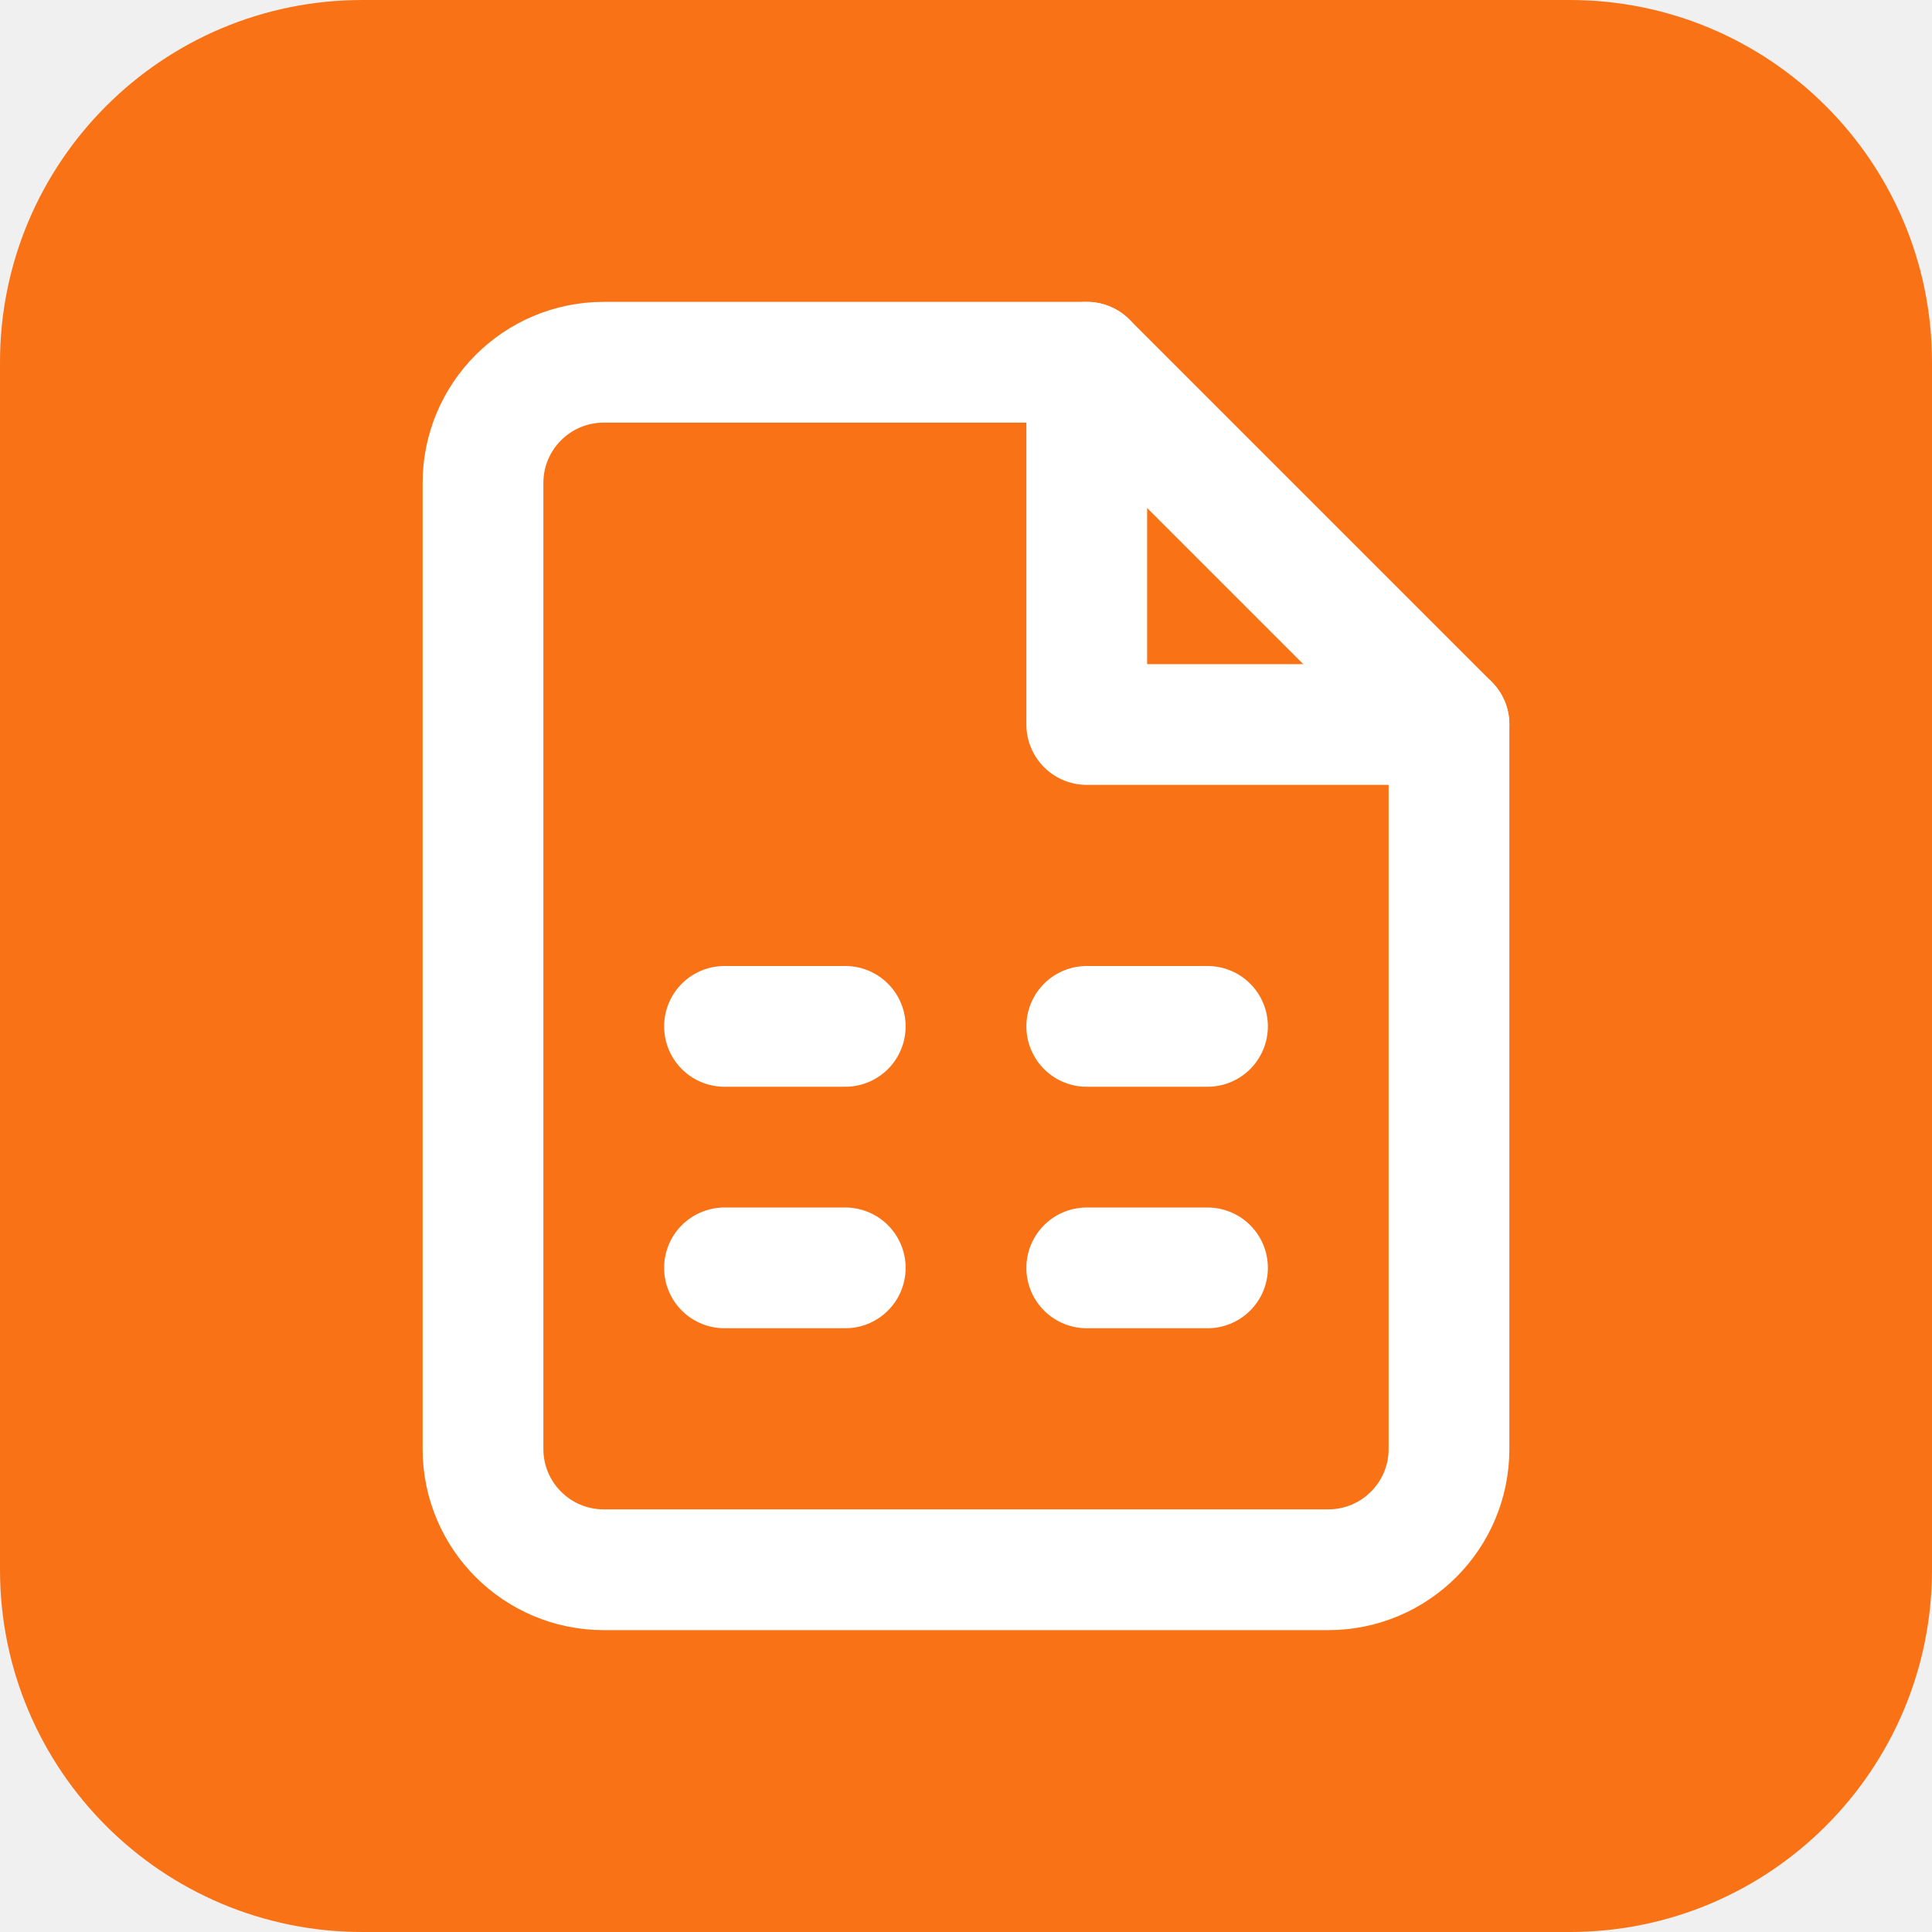
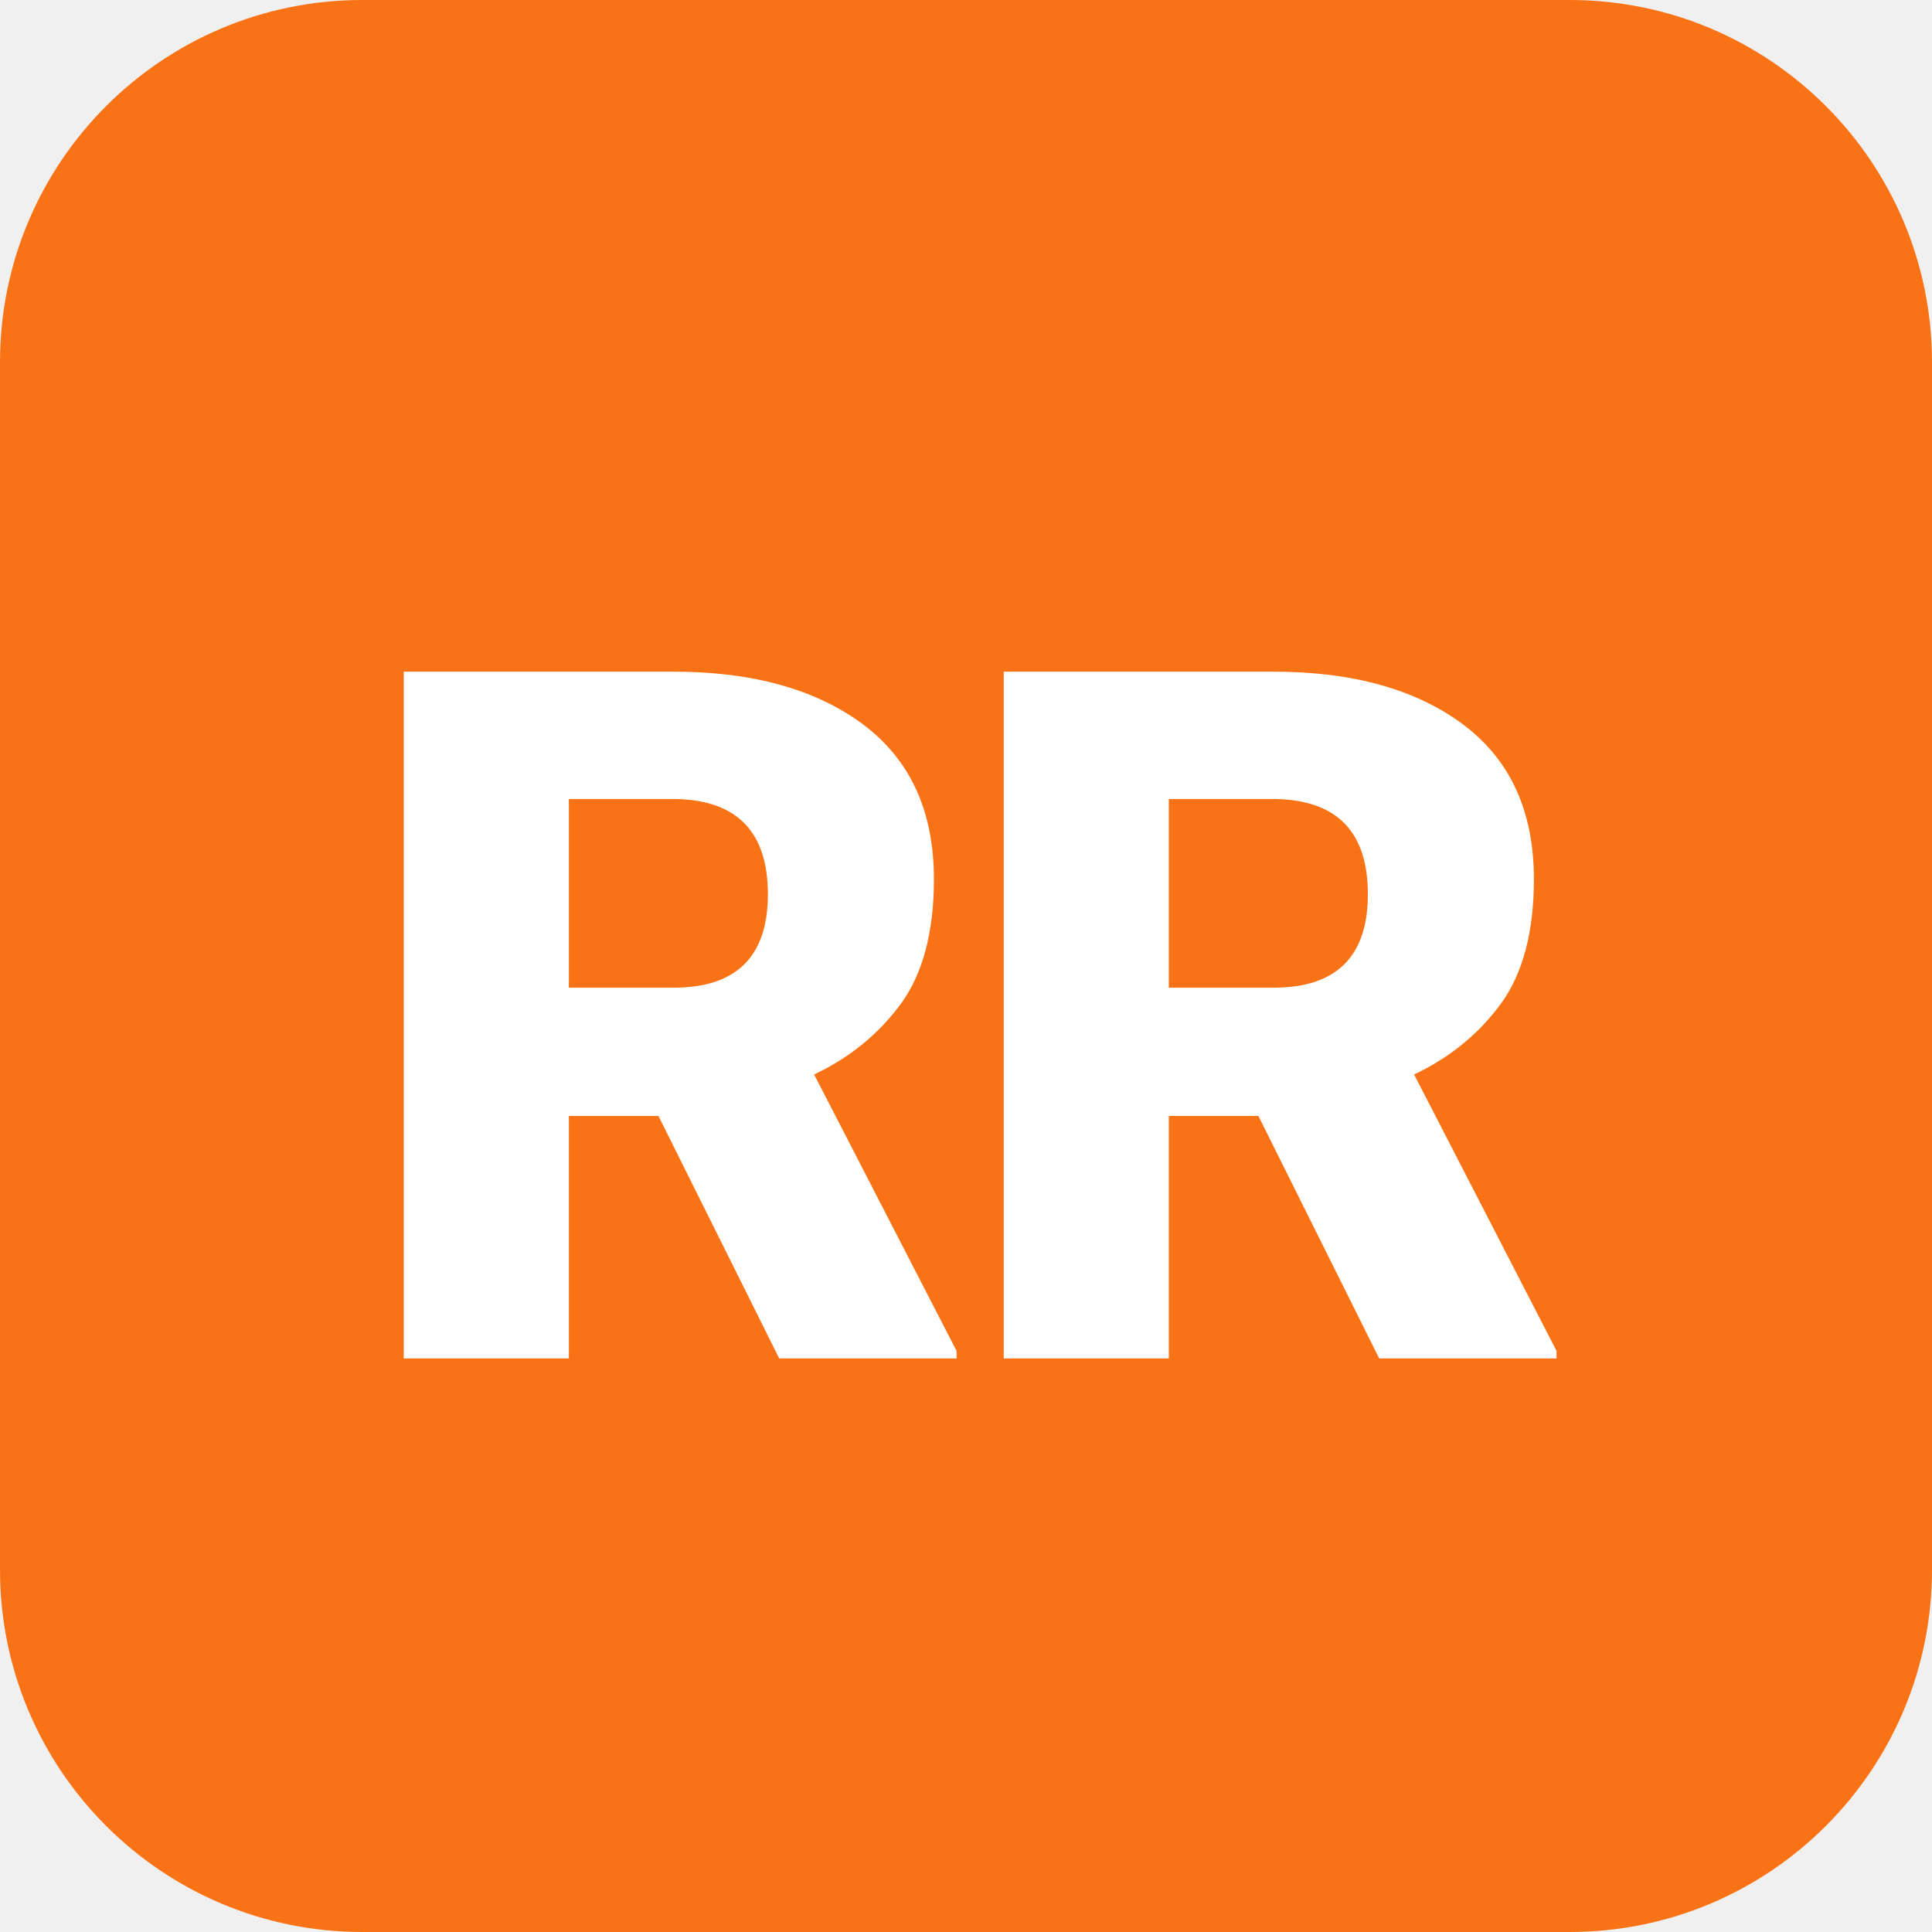
<svg xmlns="http://www.w3.org/2000/svg" width="32" height="32" viewBox="0 0 32 32">
  <rect width="32" height="32" rx="6" fill="#F97316" />
-   <g transform="translate(4 4)" fill="none" stroke="#FFFFFF" stroke-width="2" stroke-linecap="round" stroke-linejoin="round">
-     <path d="M14 2H6a2 2 0 0 0-2 2v16a2 2 0 0 0 2 2h12a2 2 0 0 0 2-2V8z" />
-     <polyline points="14 2 14 8 20 8" />
-     <path d="M8 13h2" />
-     <path d="M8 17h2" />
-     <path d="M14 13h2" />
-     <path d="M14 17h2" />
-   </g>
+   <text x="16" y="22.5" text-anchor="middle" font-family="ui-sans-serif, system-ui, -apple-system, 'Segoe UI', Roboto, 'Helvetica Neue', Arial, sans-serif" font-size="16" font-weight="800" letter-spacing="-0.5" fill="#FFFFFF">RR</text>
</svg>
